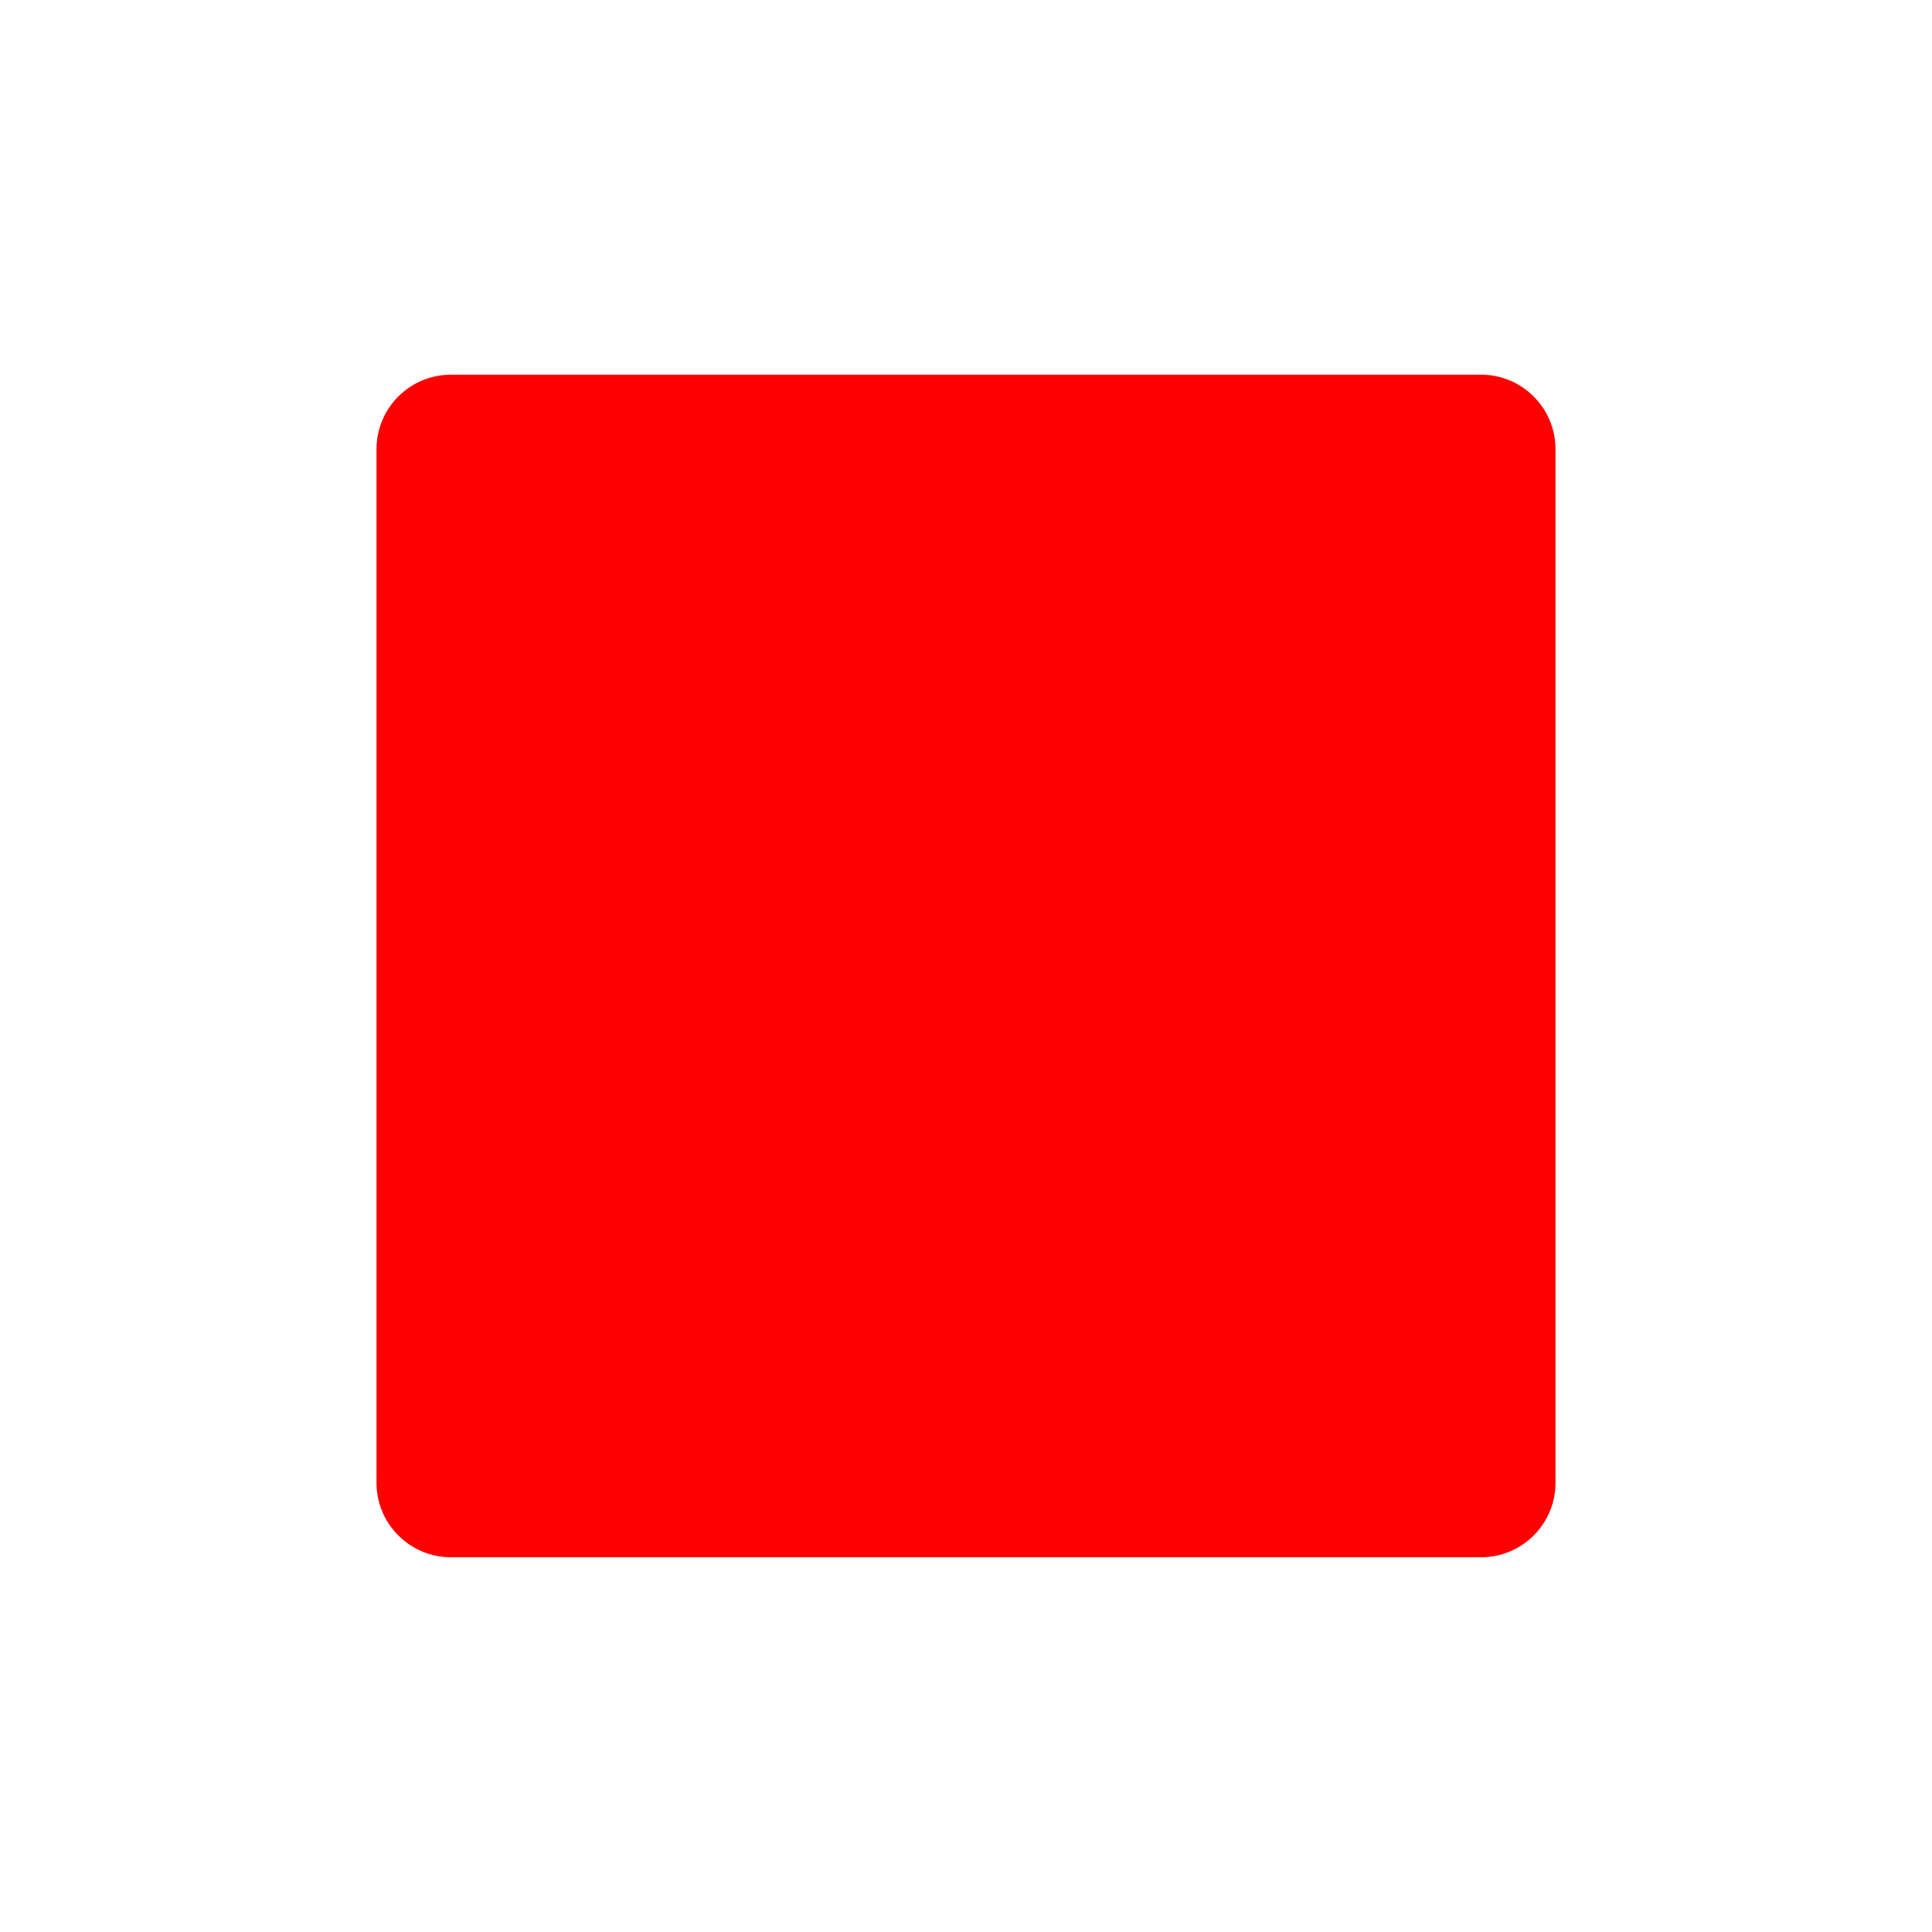
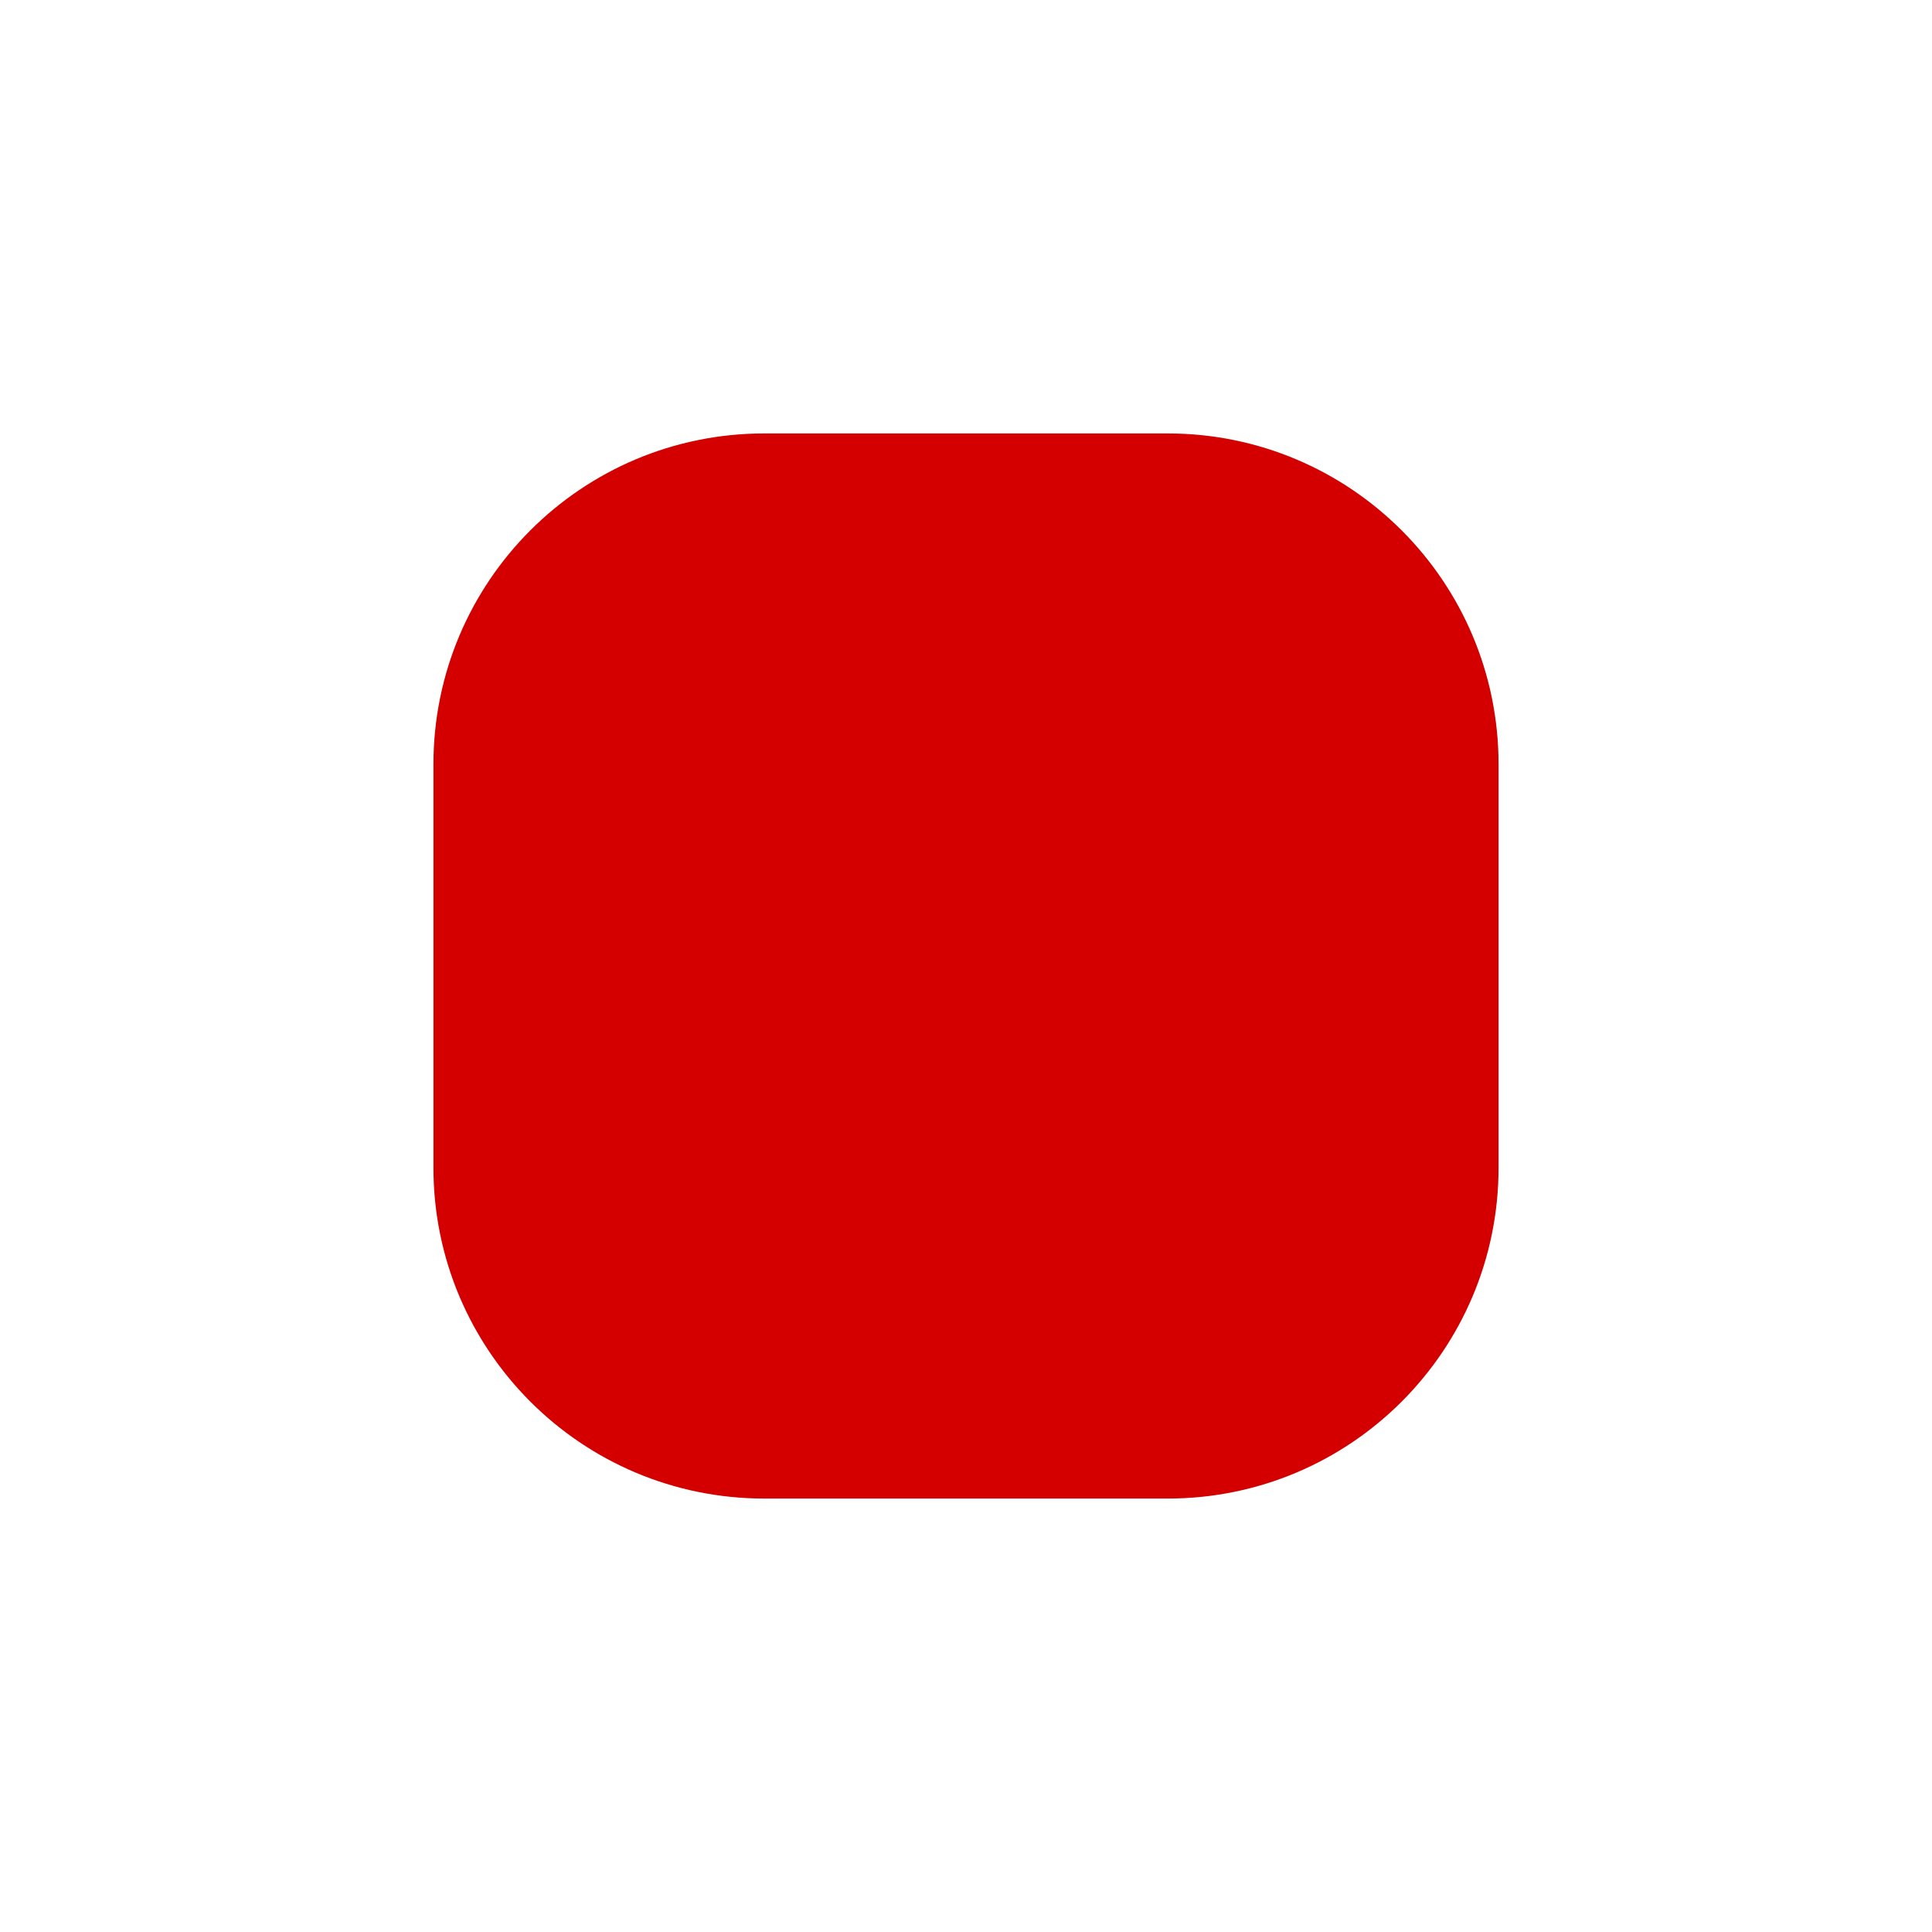
<svg xmlns="http://www.w3.org/2000/svg" id="svg8" version="1.1" viewBox="0 0 20 20" height="20mm" width="20mm">
  <defs id="defs2" />
-   <g transform="translate(0,-277)" id="layer1">
-     <g style="fill:#0040f4;fill-opacity:0.811" transform="translate(-0.1414997,-0.06224982)" id="g816">
-       <g id="g817">
-         <rect style="opacity:1;fill:#ff0000;fill-opacity:1;fill-rule:nonzero;stroke:#000000;stroke-width:0;stroke-linejoin:bevel;stroke-miterlimit:4;stroke-dasharray:none;stroke-dashoffset:0;stroke-opacity:1;paint-order:stroke fill markers" id="rect848" width="12.205" height="12.242" x="4.039" y="280.941" ry="0.771" />
-       </g>
-     </g>
-   </g>
+   <rect style="opacity:1;fill:#d40000;fill-opacity:1;fill-rule:nonzero;stroke:none;stroke-width:0.234;stroke-linecap:butt;stroke-linejoin:bevel;stroke-miterlimit:4;stroke-dasharray:none;stroke-dashoffset:0;stroke-opacity:0.685;paint-order:stroke fill markers" id="rect815" width="11.026" height="11.026" x="4.487" y="4.487" ry="3.425" />
</svg>
